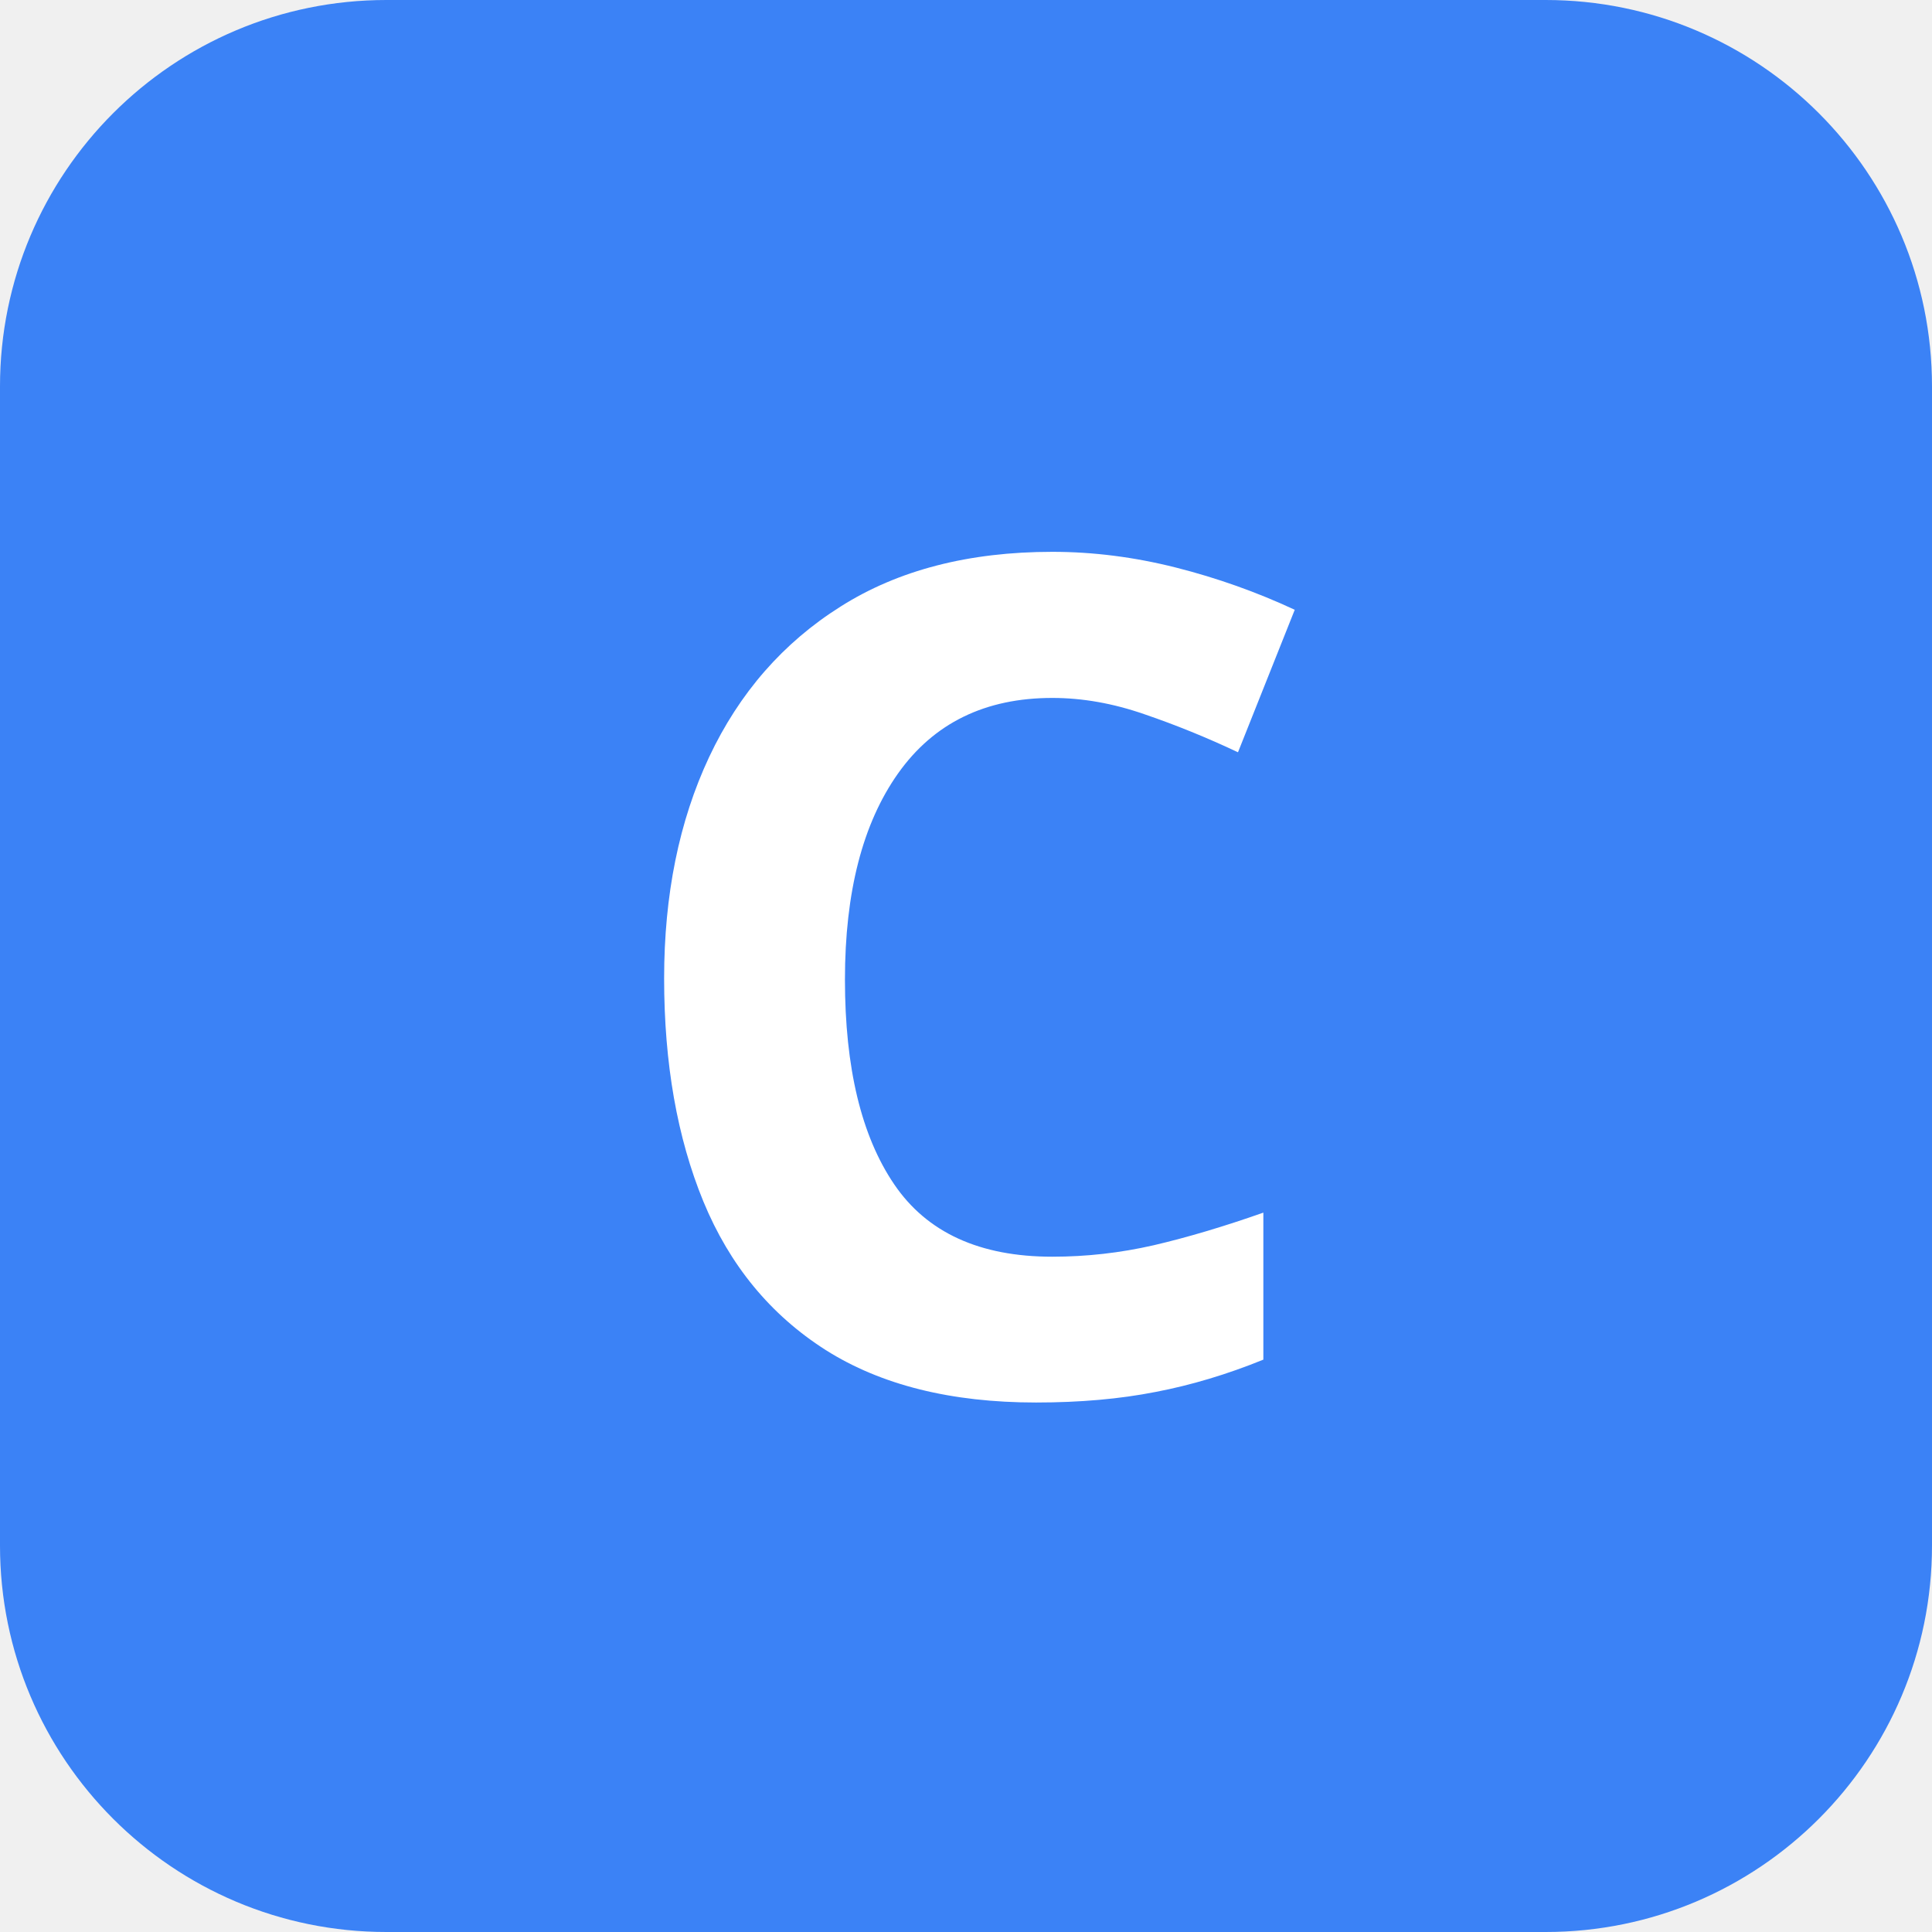
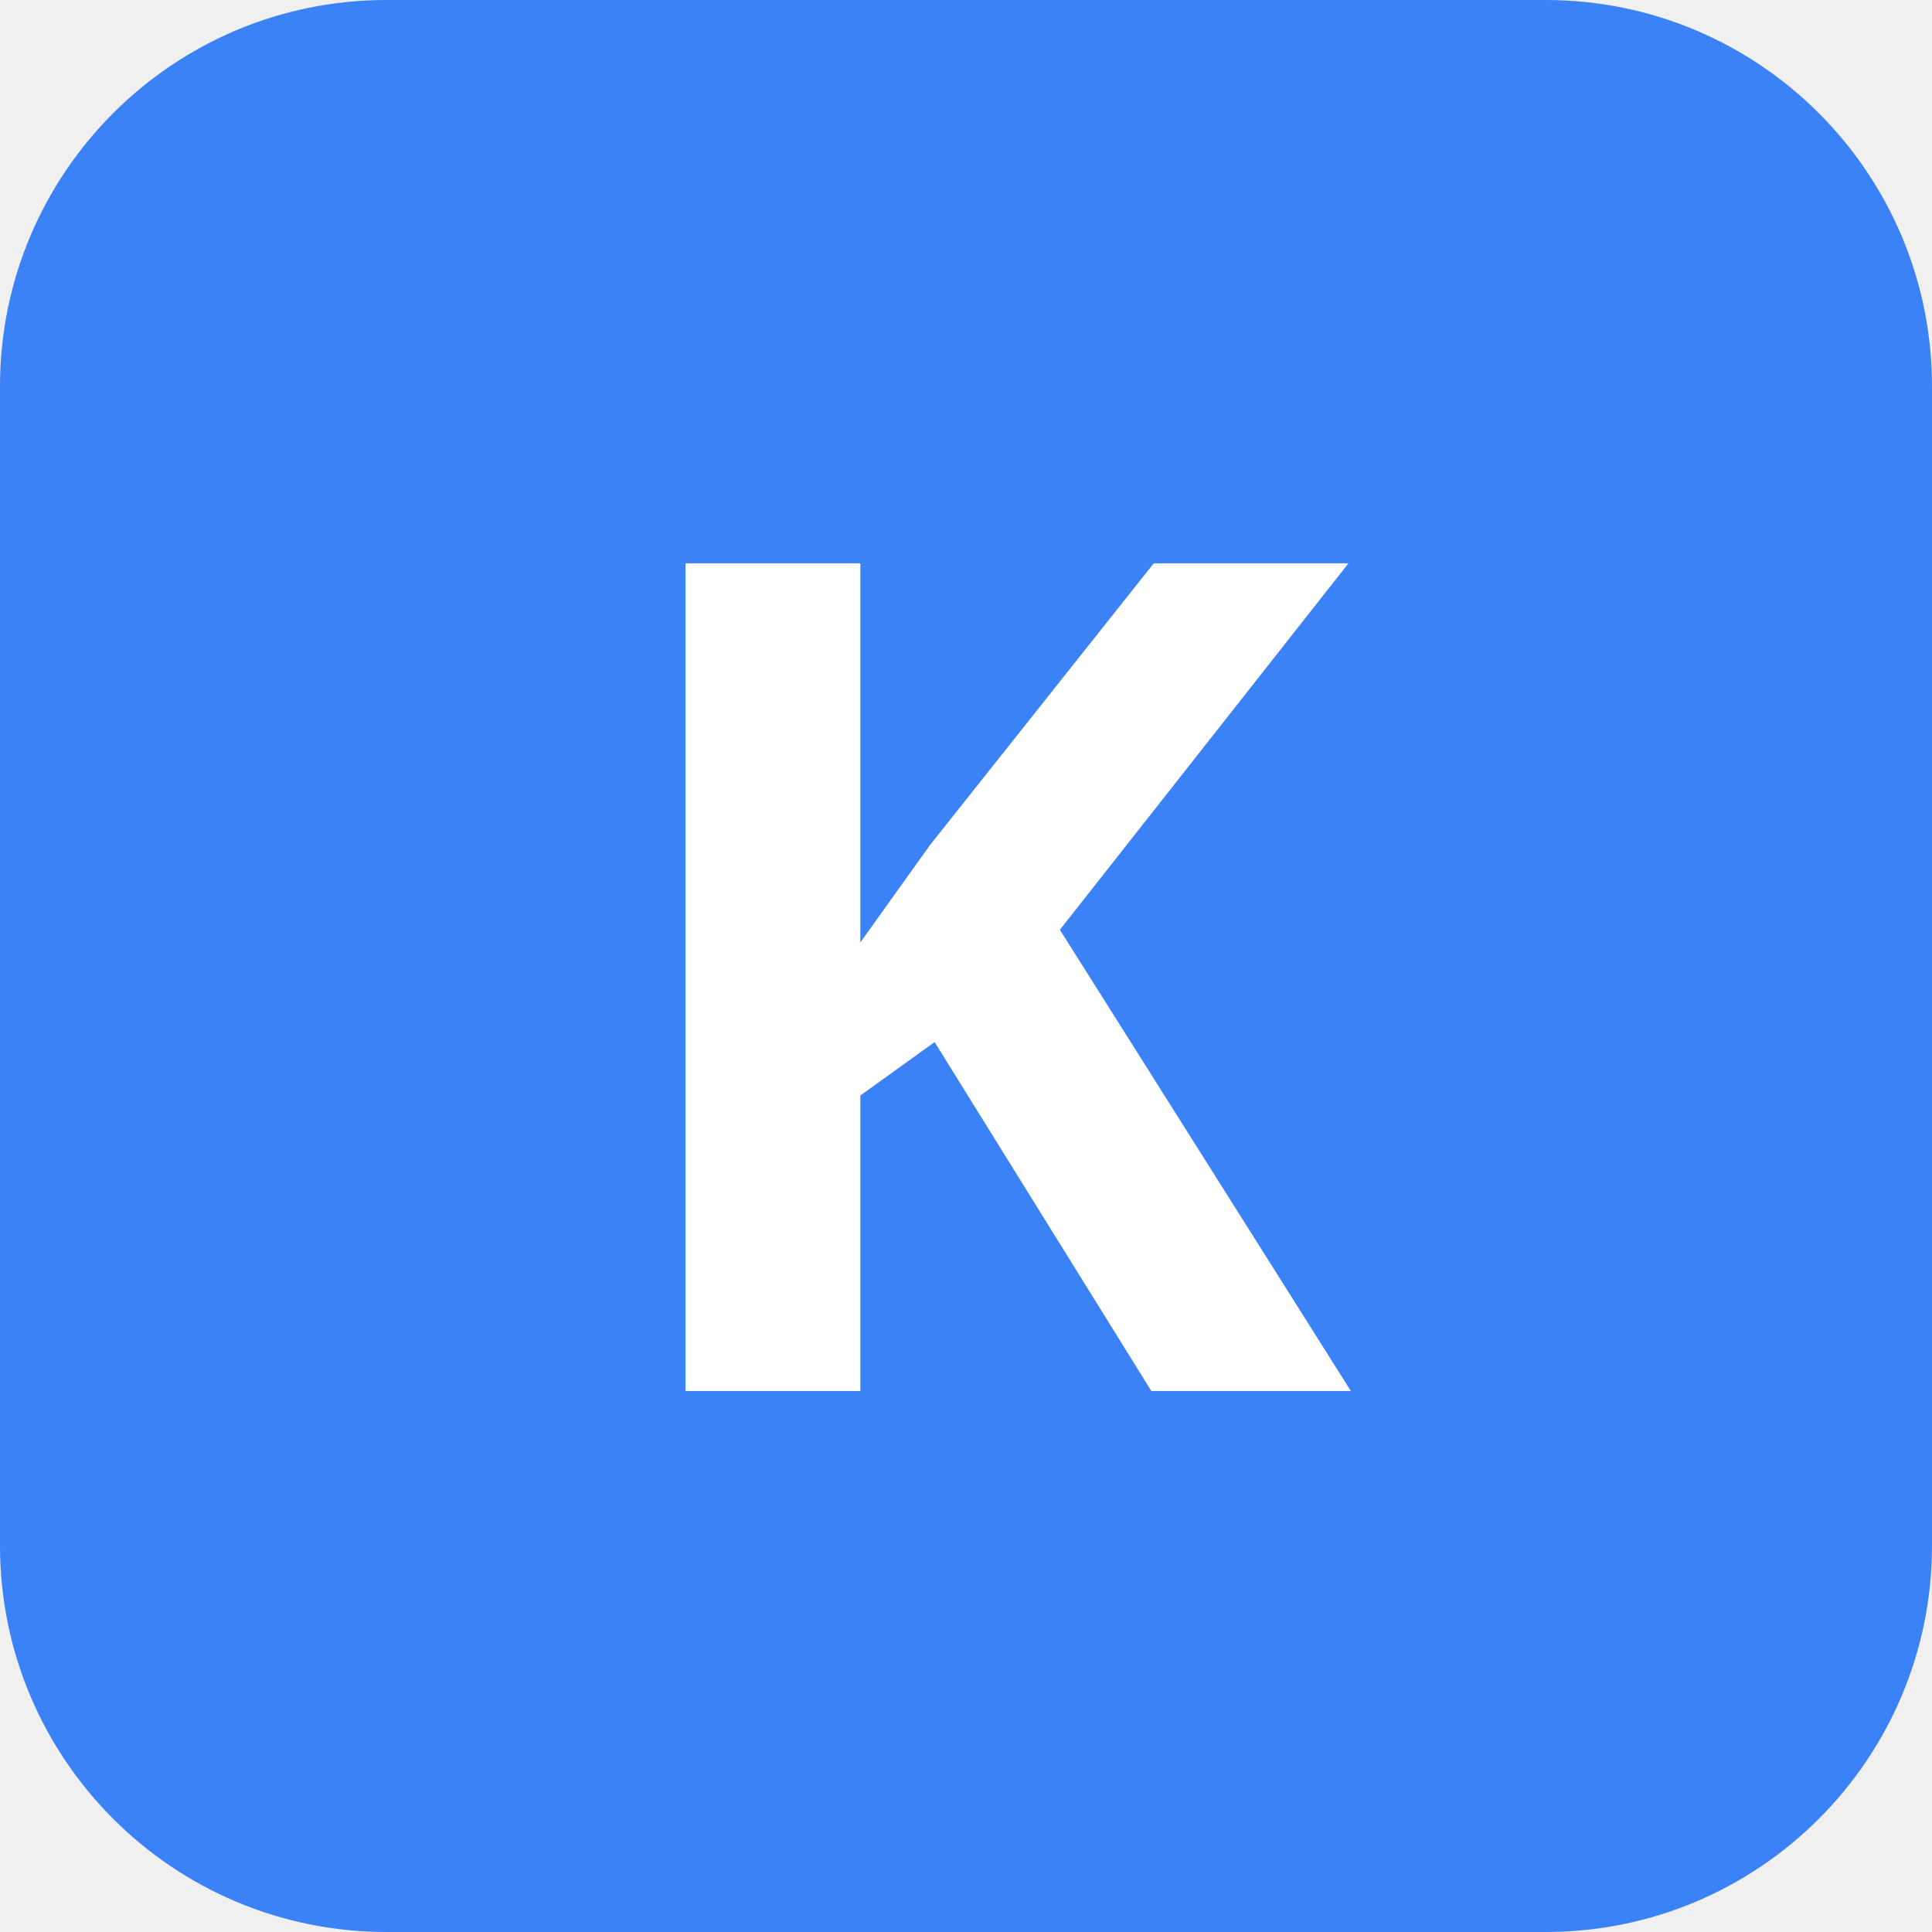
<svg xmlns="http://www.w3.org/2000/svg" viewBox="0 0 100 100">
  <rect width="100" height="100" rx="20" fill="#3B82F6" />
-   <text x="50" y="72" font-size="60" font-weight="bold" fill="white" text-anchor="middle" font-family="sans-serif">C</text>
+   <text x="50" y="72" font-size="60" font-weight="bold" fill="white" text-anchor="middle" font-family="sans-serif">K</text>
</svg>
